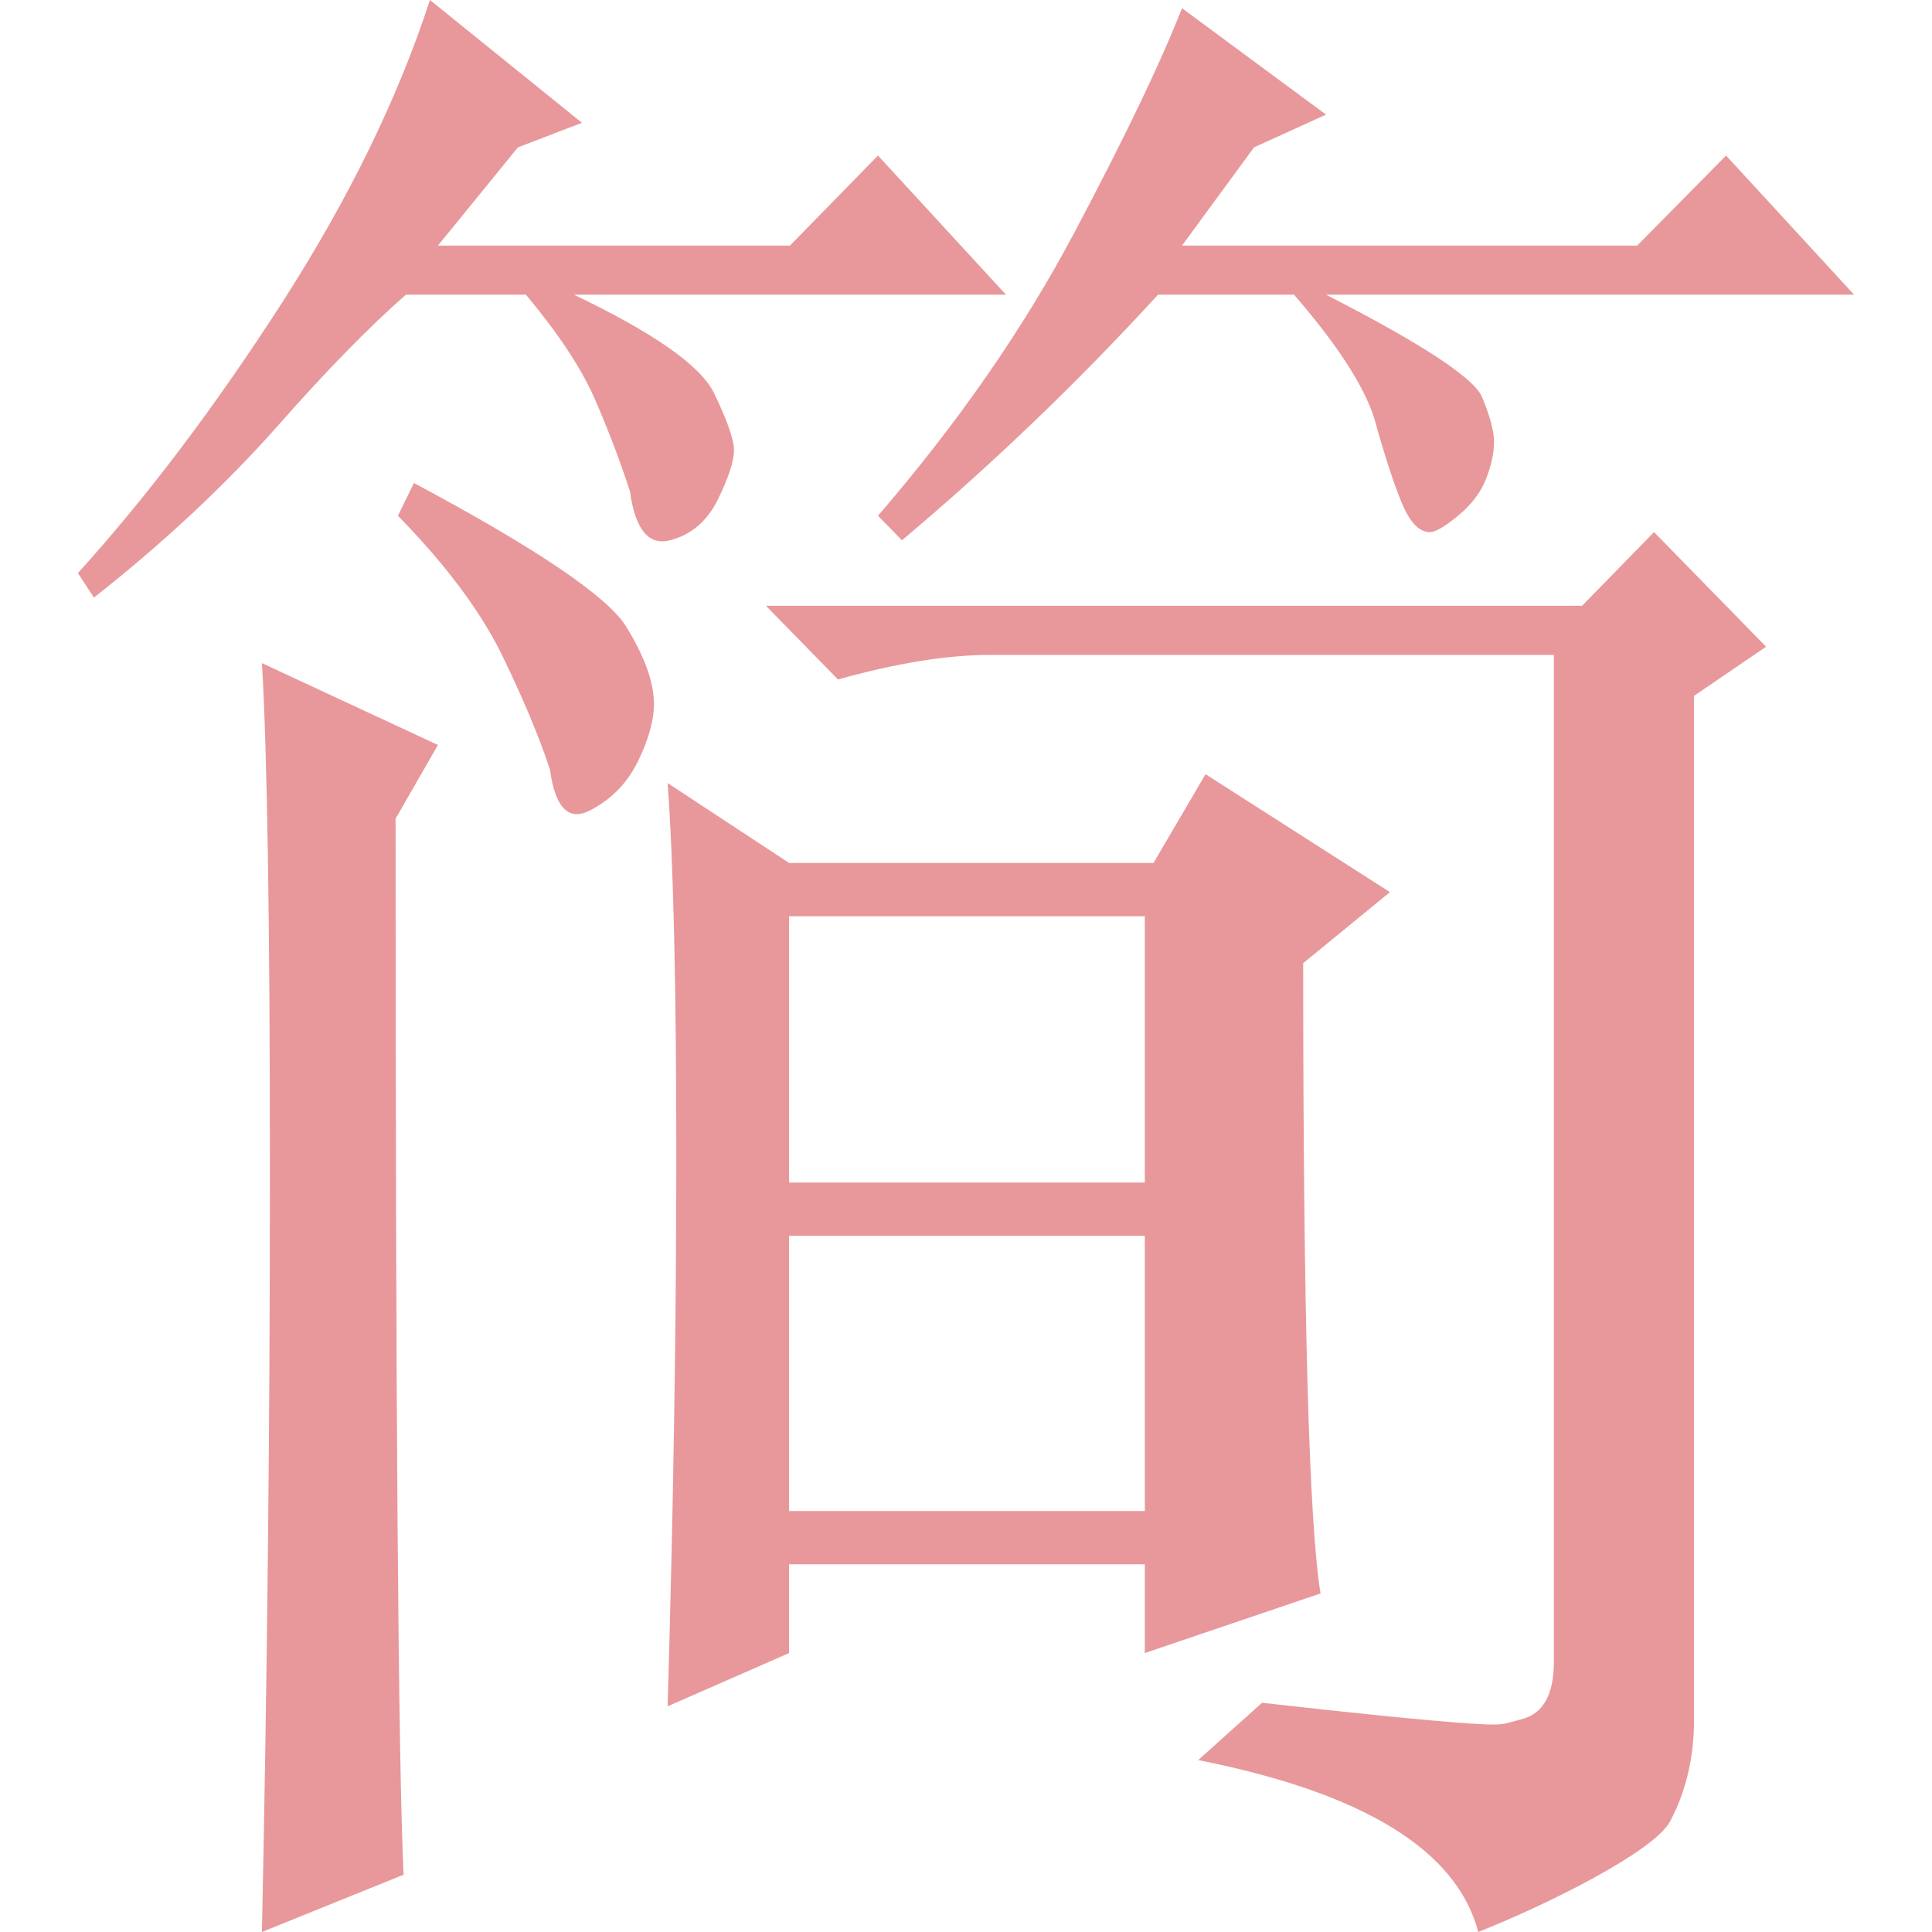
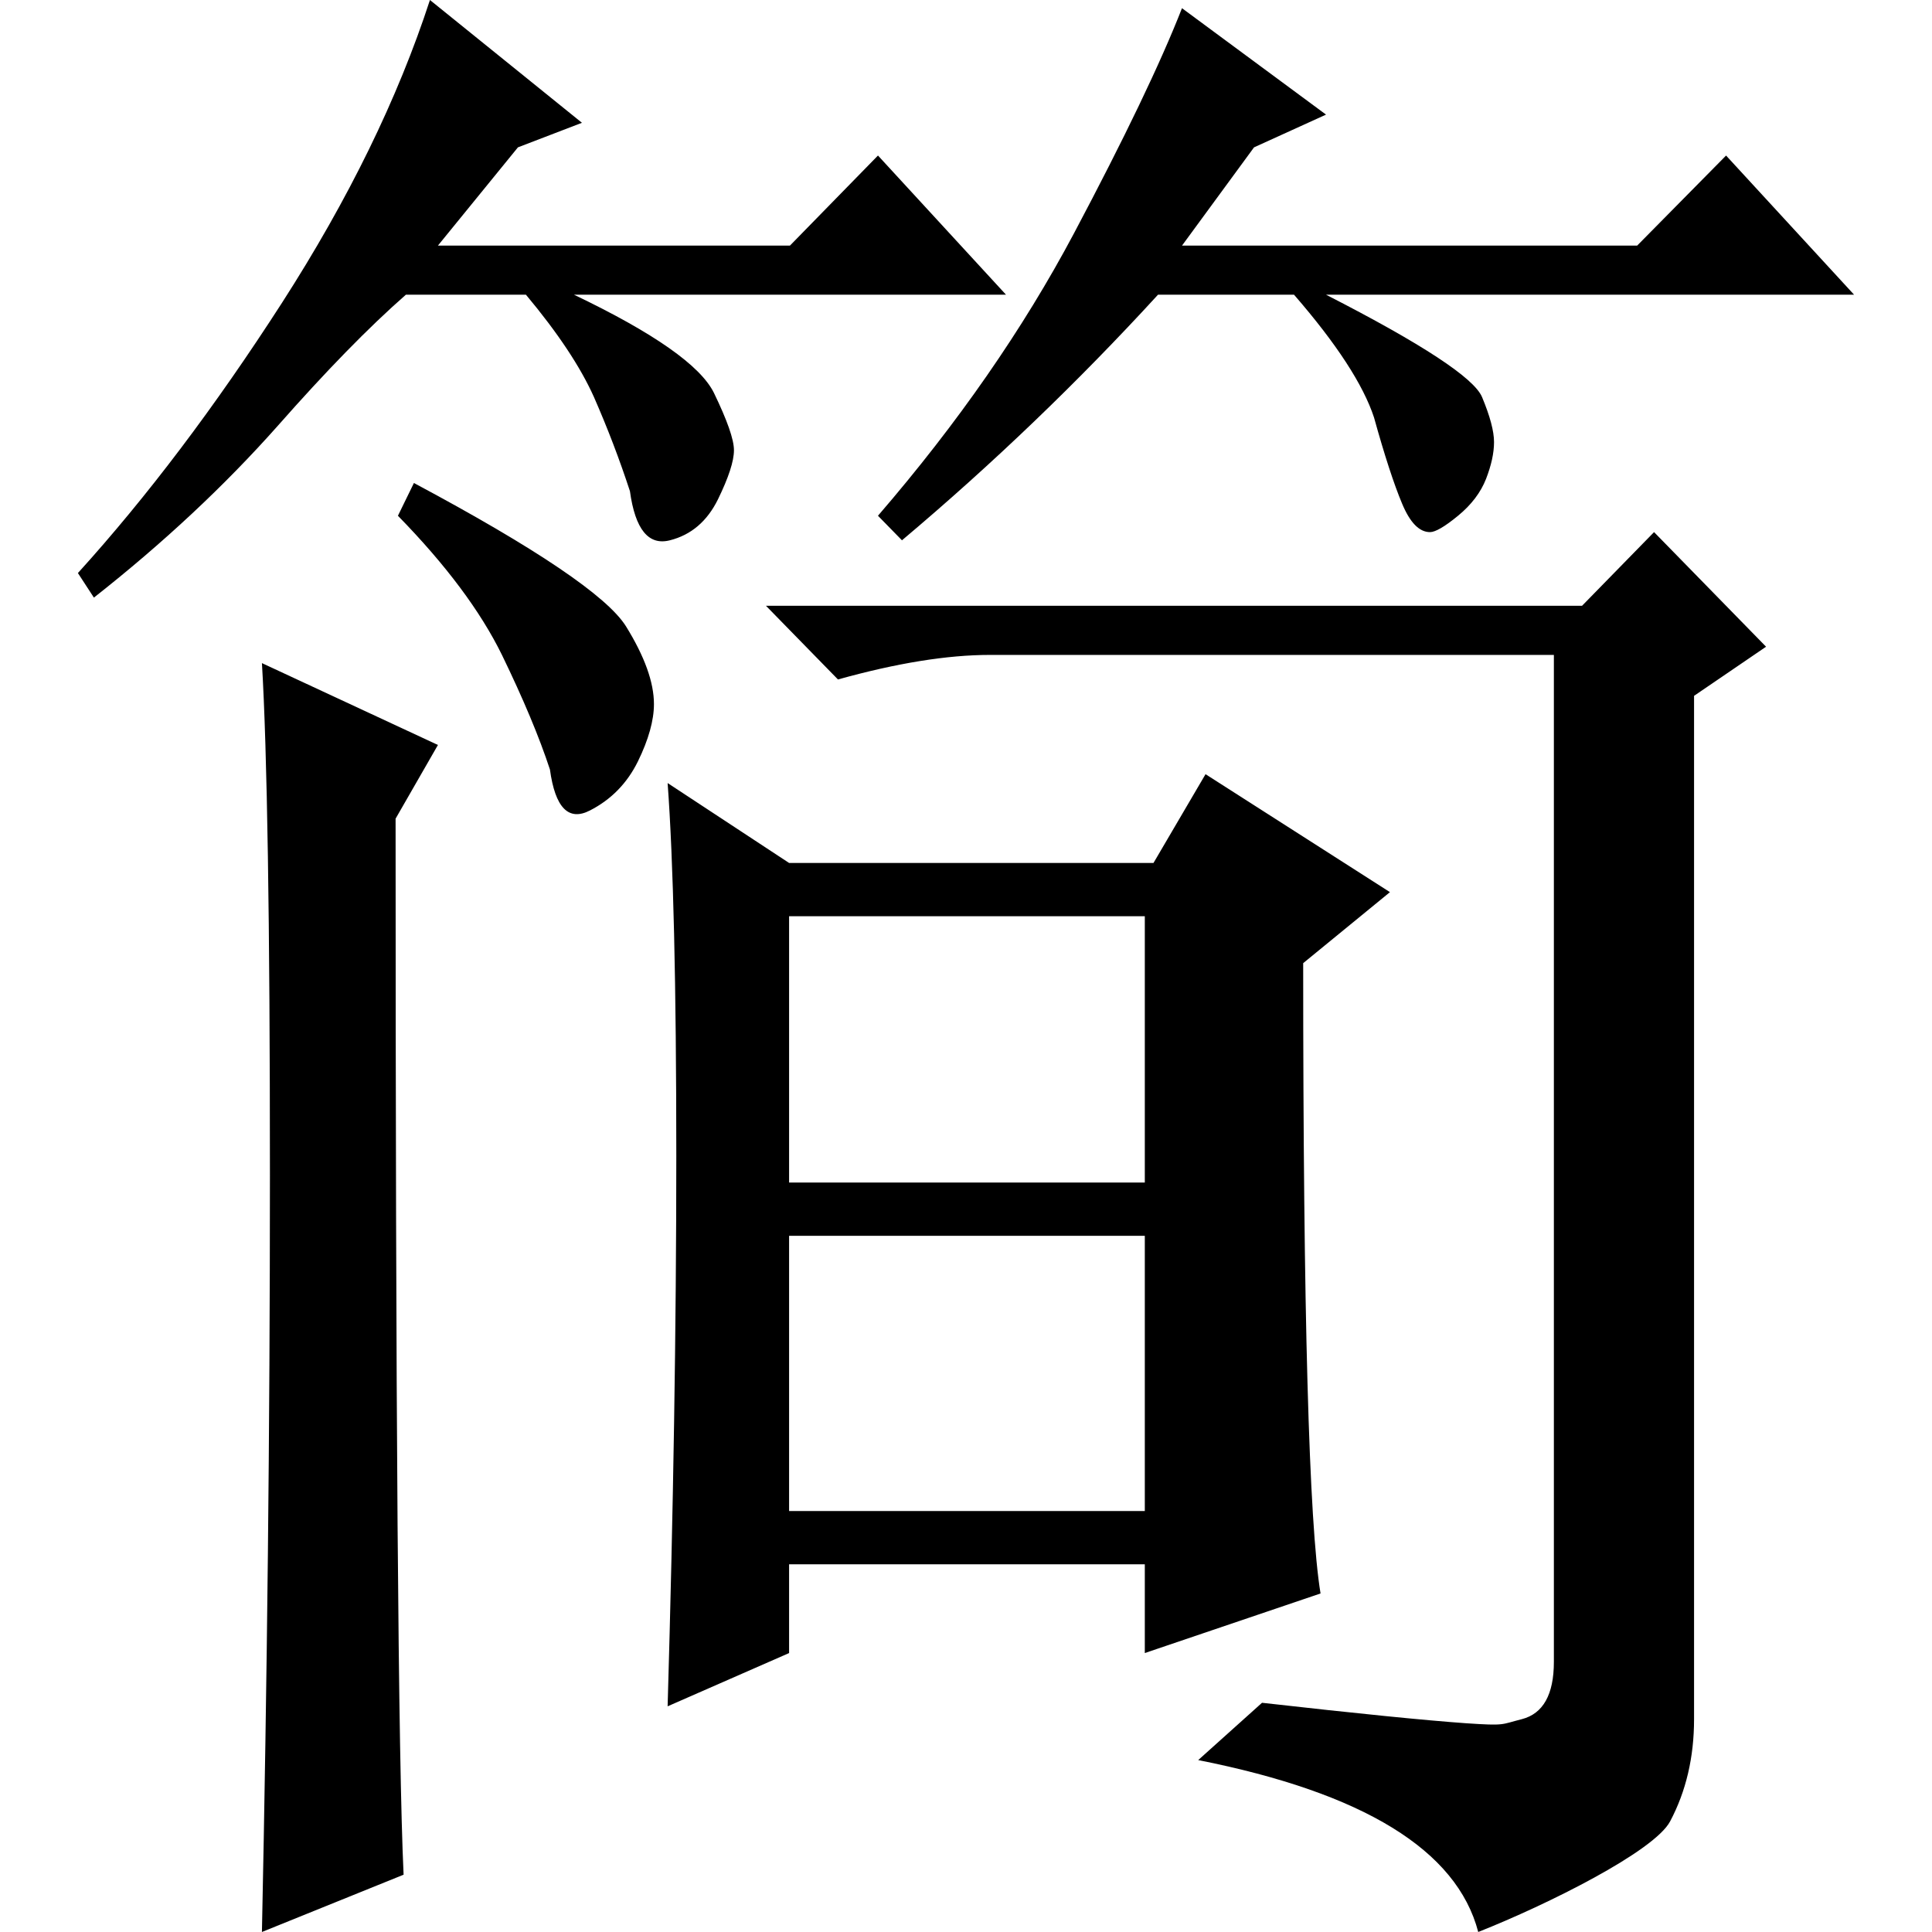
- <svg xmlns="http://www.w3.org/2000/svg" t="1588132311863" class="icon" viewBox="0 0 1024 1024" version="1.1" p-id="2473" width="32" height="32">
+ <svg xmlns="http://www.w3.org/2000/svg" class="icon" viewBox="0 0 1024 1024" width="32" height="32">
  <defs>
-     <style type="text/css" />
+     <style />
  </defs>
-   <path d="M308.445 65.081l-33.924 13.015-42.405 52.067h186.581l46.649-47.731 67.848 73.76h-228.994c42.405 20.273 67.113 37.632 74.206 52.067 7.019 14.518 10.603 24.617 10.603 30.373 0 5.838-2.857 14.518-8.481 26.037-5.706 11.594-14.187 18.853-25.443 21.694-11.338 2.923-18.424-5.756-21.207-26.037a549.818 549.818 0 0 0-19.084-49.895c-7.094-15.855-19.084-33.957-36.046-54.239h-63.611c-19.811 17.358-42.405 40.555-67.848 69.425-28.284 31.884-60.82 62.257-97.519 91.127L41.29 303.729c36.699-40.472 72.745-88.204 108.138-143.185 35.311-54.907 61.489-108.477 78.451-160.544l80.565 65.081zM209.671 433.908c0 312.408 1.387 498.99 4.245 559.719L138.826 1023.992c2.775-132.995 4.245-266.841 4.245-401.347 0-134.515-1.462-224.882-4.245-271.184l93.291 43.388-22.445 39.06zM219.391 255.998c64.999 34.708 102.432 60.077 112.375 75.932 9.868 15.938 14.84 29.704 14.84 41.224 0 8.679-2.857 18.853-8.481 30.373-5.706 11.594-14.187 20.273-25.443 26.037-11.33 5.838-18.424-1.42-21.198-21.694-5.706-17.358-14.187-37.549-25.443-60.746-11.33-23.114-29.679-47.731-55.13-73.76L219.391 255.998z m134.465 648.385c3.014-103.514 4.6-200.702 4.6-291.722 0-90.937-1.586-156.811-4.6-197.622l64.379 42.347h193.138l27.59-47.054 97.742 62.521-45.989 37.64c0 185.128 3.014 296.429 9.199 334.077l-93.142 31.579V829.103H418.235v47.054l-64.379 28.226z m315.043-1.875c50.886 5.764 86.932 9.348 108.138 10.851 21.207 1.42 18.25 0.669 29.588-2.172 11.256-2.915 16.962-13.015 16.962-30.373V347.117H524.714c-22.668 0-49.498 4.344-80.573 13.015l-38.16-39.052H838.517l38.168-39.052 59.367 60.746-38.168 26.037v542.377c0 20.199-4.245 38.301-12.726 54.239-8.481 15.855-64.966 44.048-101.664 58.566-11.33-43.379-60.828-73.752-148.421-91.11L668.898 902.508zM418.235 485.612v141.154h188.538V485.612H418.235z m0 169.396v145.861h188.538V655.008H418.235zM702.822 60.746l-38.16 17.358-38.168 52.067h241.241l47.12-47.731L982.702 156.2H702.822c50.886 26.037 78.451 44.139 82.687 54.239 4.245 10.174 6.359 18.11 6.359 23.866 0 5.838-1.462 12.346-4.236 19.53-2.857 7.259-7.829 13.766-14.84 19.522-7.094 5.838-12.065 8.679-14.848 8.679-5.706 0-10.603-5.013-14.84-15.186-4.236-10.1-9.216-25.286-14.84-45.559-5.706-17.358-19.811-39.052-42.405-65.09h-72.092a1454.498 1454.498 0 0 1-135.704 130.171l-12.726-13.015c42.405-49.152 76.989-99.046 103.894-149.693C596.063 73.092 615.147 33.296 626.477 4.344l76.345 56.402z" fill="#e8989a" p-id="2474" />
+   <path d="M308.445 65.081L274.52 78.096l-42.405 52.067h186.581l46.65-47.732 67.847 73.76H304.2c42.405 20.274 67.113 37.632 74.207 52.067 7.019 14.518 10.603 24.618 10.603 30.373 0 5.839-2.857 14.518-8.481 26.038-5.706 11.594-14.187 18.853-25.443 21.694-11.338 2.923-18.424-5.756-21.207-26.038a549.818 549.818 0 00-19.084-49.895c-7.093-15.855-19.084-33.957-36.046-54.238h-63.611c-19.811 17.358-42.405 40.555-67.848 69.425-28.284 31.884-60.82 62.257-97.519 91.127l-8.48-13.015c36.698-40.472 72.744-88.204 108.138-143.185C184.74 105.636 210.918 52.067 227.879 0l80.566 65.081zM209.67 433.908c0 312.409 1.387 498.99 4.245 559.72l-75.09 30.364c2.774-132.995 4.244-266.84 4.244-401.347 0-134.515-1.462-224.882-4.244-271.185l93.29 43.388-22.445 39.06zm9.72-177.91c64.998 34.708 102.432 60.077 112.374 75.932 9.869 15.938 14.84 29.704 14.84 41.224 0 8.68-2.857 18.853-8.48 30.373-5.707 11.594-14.188 20.273-25.444 26.038-11.33 5.838-18.423-1.42-21.198-21.694-5.706-17.359-14.187-37.55-25.443-60.746-11.33-23.114-29.68-47.731-55.13-73.76l8.48-17.367zm134.465 648.385c3.014-103.514 4.6-200.702 4.6-291.722 0-90.937-1.586-156.811-4.6-197.622l64.379 42.347h193.138l27.59-47.054 97.742 62.521-45.99 37.64c0 185.128 3.015 296.429 9.2 334.077l-93.142 31.579v-47.046H418.235v47.054l-64.38 28.226zm315.042-1.875c50.886 5.764 86.932 9.348 108.139 10.851 21.206 1.42 18.25.67 29.588-2.172 11.256-2.915 16.962-13.014 16.962-30.372V347.117H524.714c-22.669 0-49.499 4.343-80.574 13.014l-38.16-39.052h432.537l38.169-39.052 59.367 60.746-38.169 26.037v542.377c0 20.2-4.244 38.301-12.725 54.239-8.481 15.855-64.966 44.048-101.665 58.566-11.33-43.38-60.828-73.752-148.42-91.11l33.824-30.374zM418.235 485.612v141.154h188.538V485.612H418.235zm0 169.396v145.86h188.538v-145.86H418.235zM702.822 60.746l-38.16 17.358-38.169 52.067h241.241l47.12-47.731 67.848 73.76h-279.88c50.886 26.037 78.451 44.139 82.687 54.239 4.245 10.173 6.359 18.11 6.359 23.865 0 5.839-1.462 12.346-4.236 19.53-2.858 7.26-7.829 13.766-14.84 19.522-7.094 5.839-12.065 8.68-14.848 8.68-5.706 0-10.603-5.013-14.84-15.187-4.236-10.1-9.215-25.286-14.84-45.56-5.705-17.358-19.81-39.052-42.404-65.089h-72.092a1454.498 1454.498 0 01-135.704 130.17l-12.725-13.014c42.404-49.151 76.989-99.046 103.893-149.692 26.83-50.572 45.915-90.368 57.245-119.32l76.345 56.402z" />
</svg>
